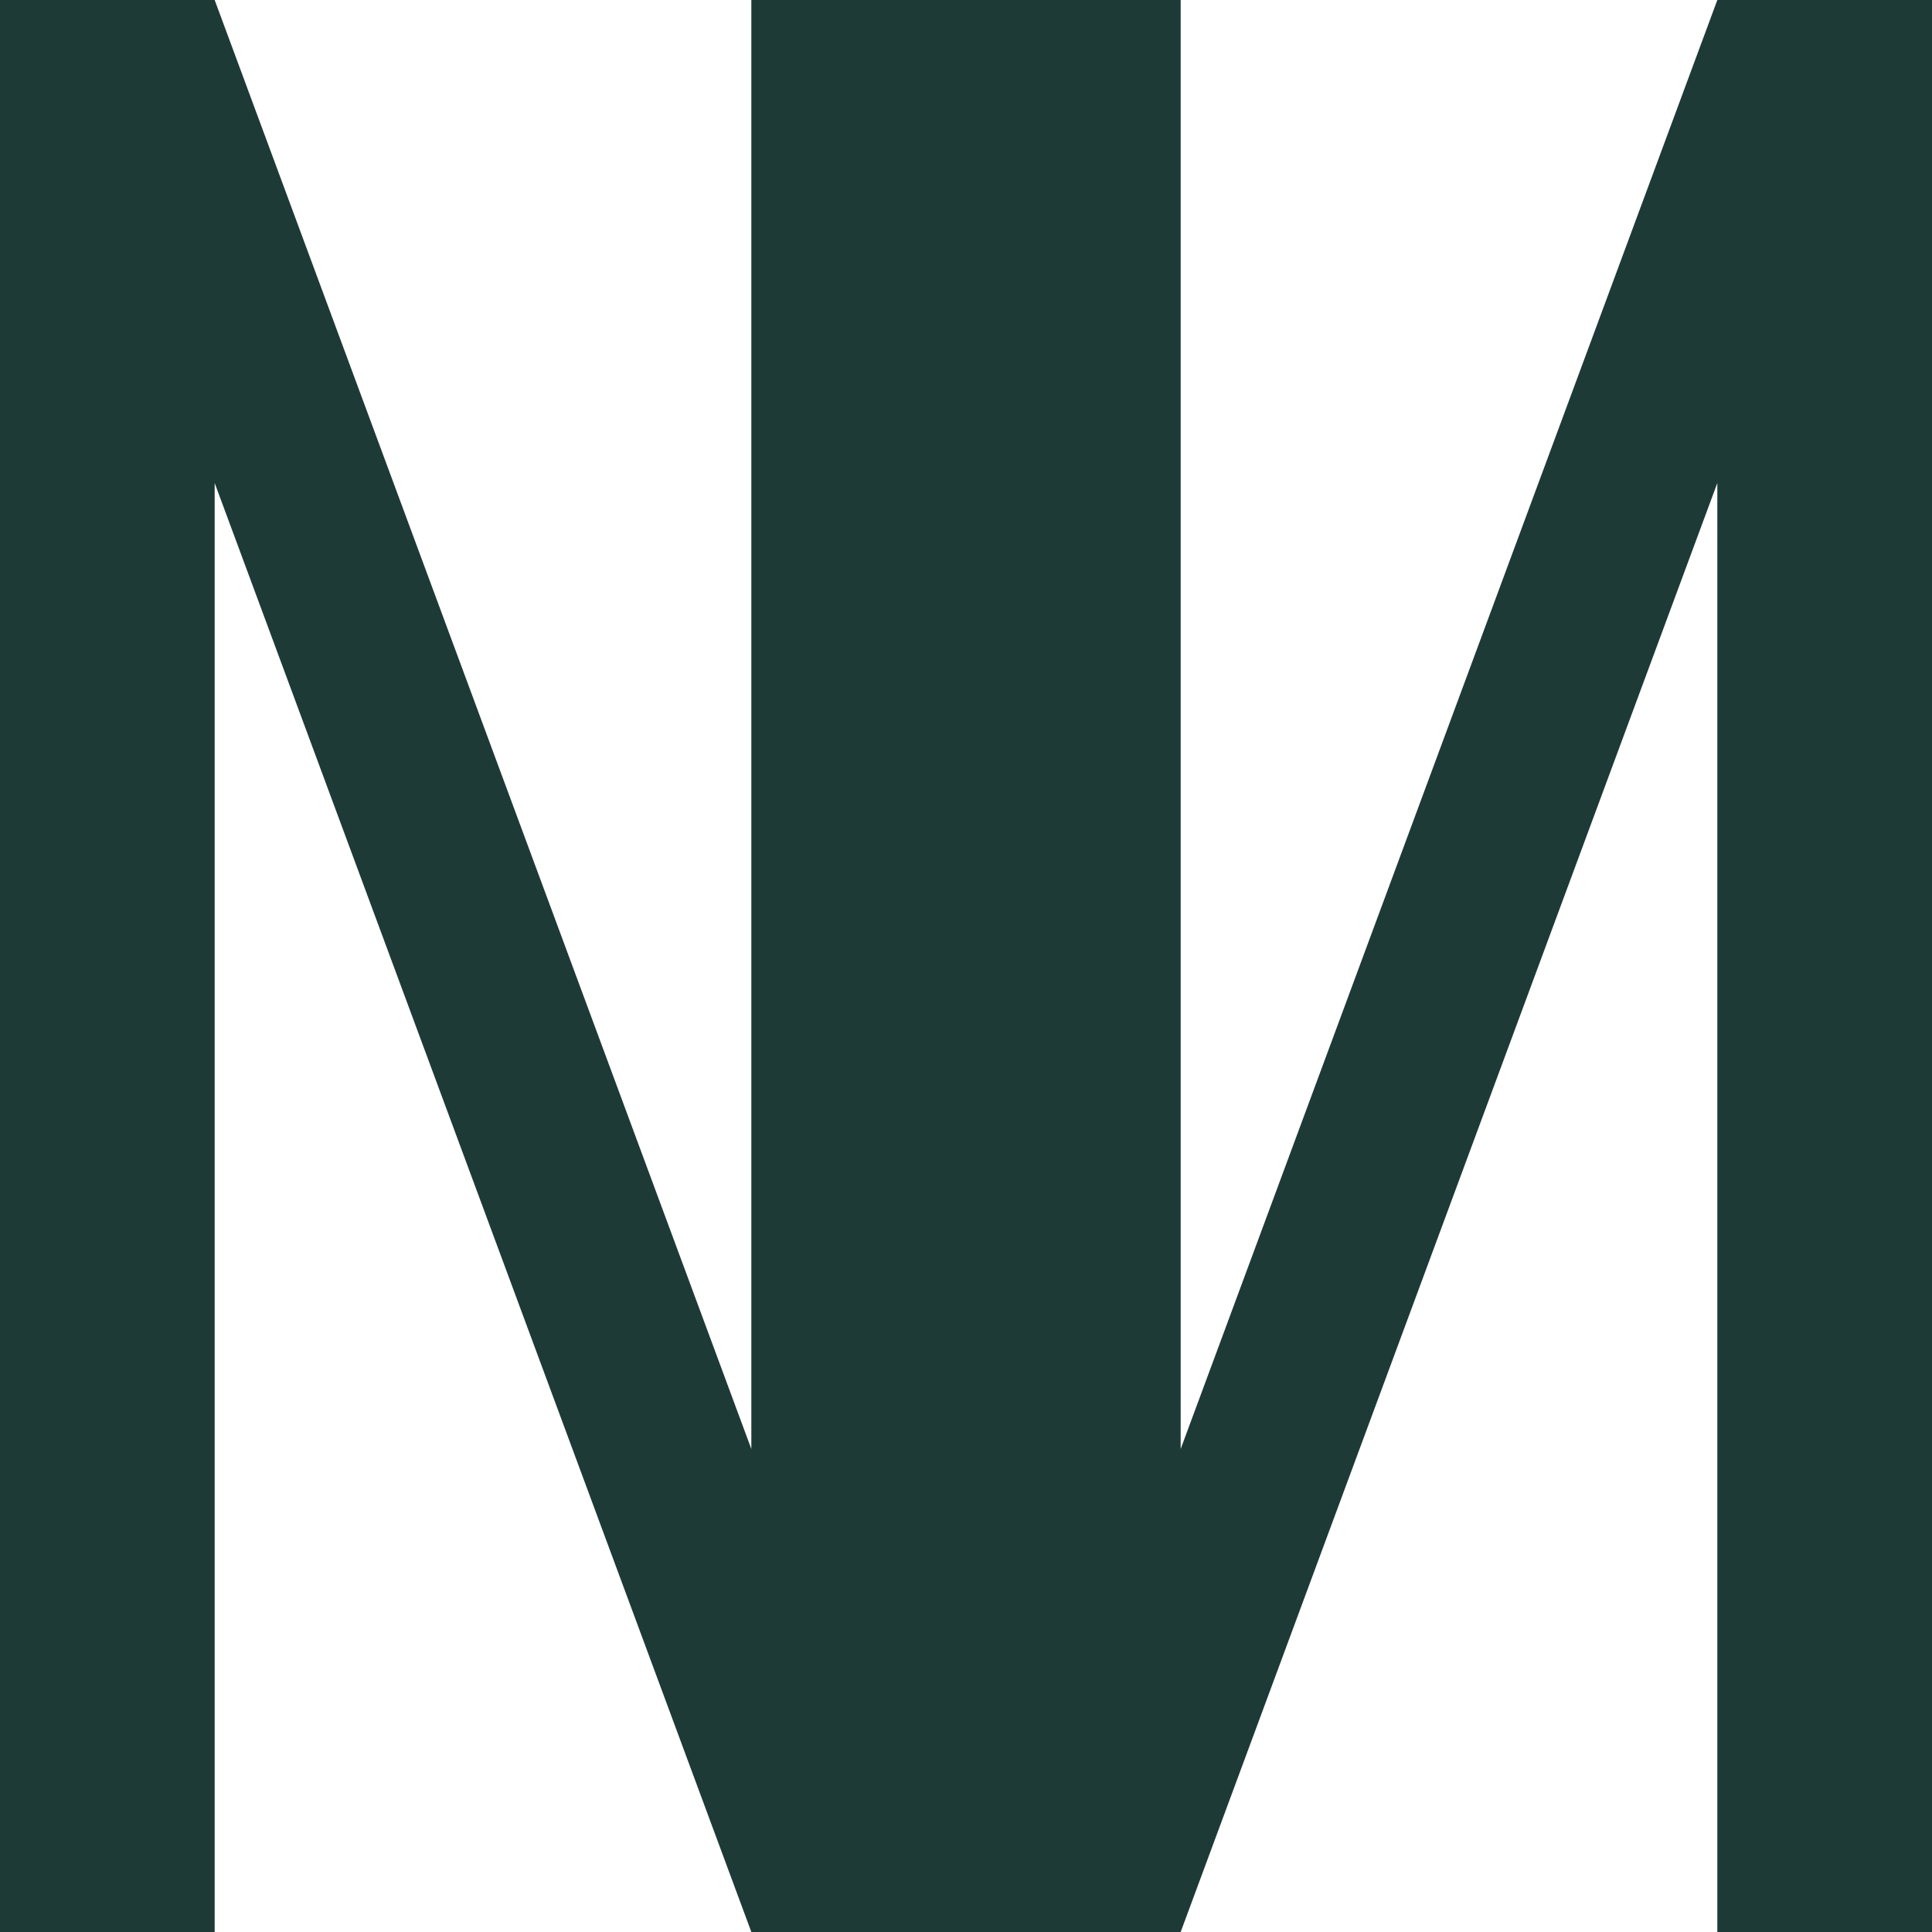
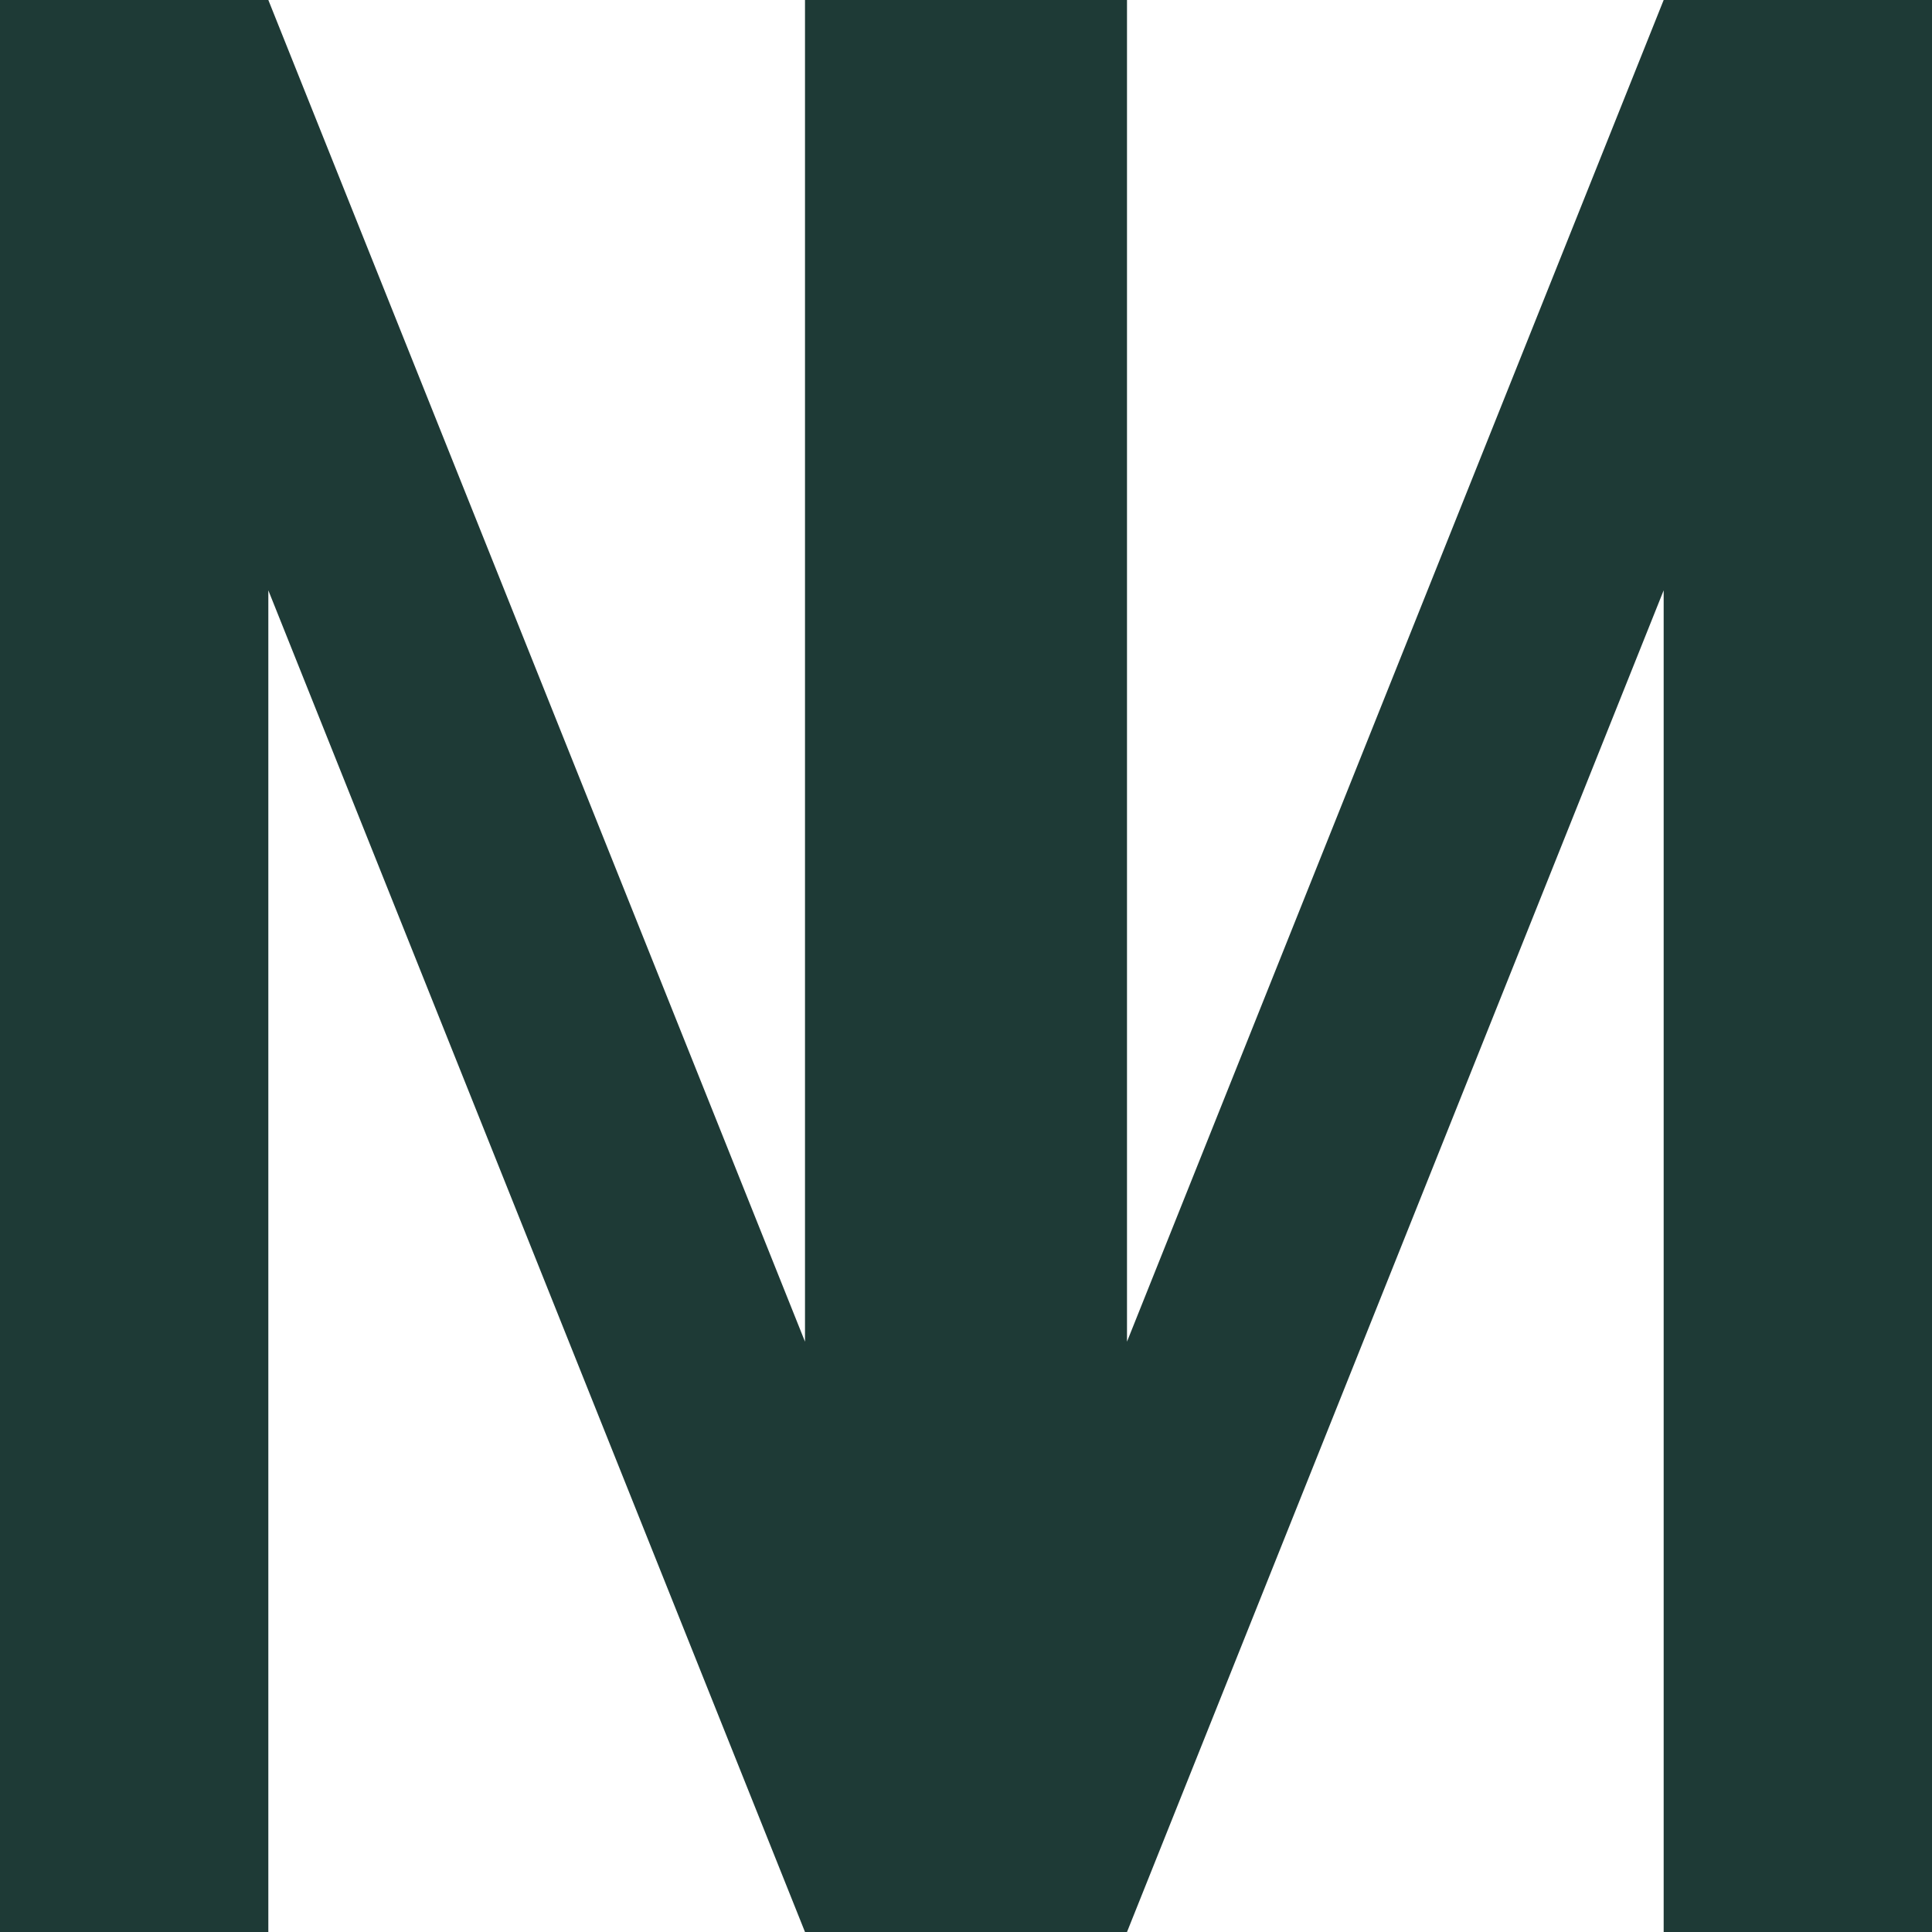
<svg xmlns="http://www.w3.org/2000/svg" width="72" height="72" viewBox="0 0 72 72" fill="none">
-   <path d="M0 0V72H8V18L28 72H36V0H28V54L8 0H0Z" fill="#1e3a36" />
-   <path d="M35 72V0H44V54L64 0H72V72H64V18L44 72H35Z" fill="#1e3a36" />
+   <path d="M0 0V72H10V22L30 72H40V0H30V50L10 0H0Z" fill="#1e3a36" />
+   <path d="M32 72V0H42V50L62 0H72V72H62V22L42 72H32Z" fill="#1e3a36" />
</svg>
